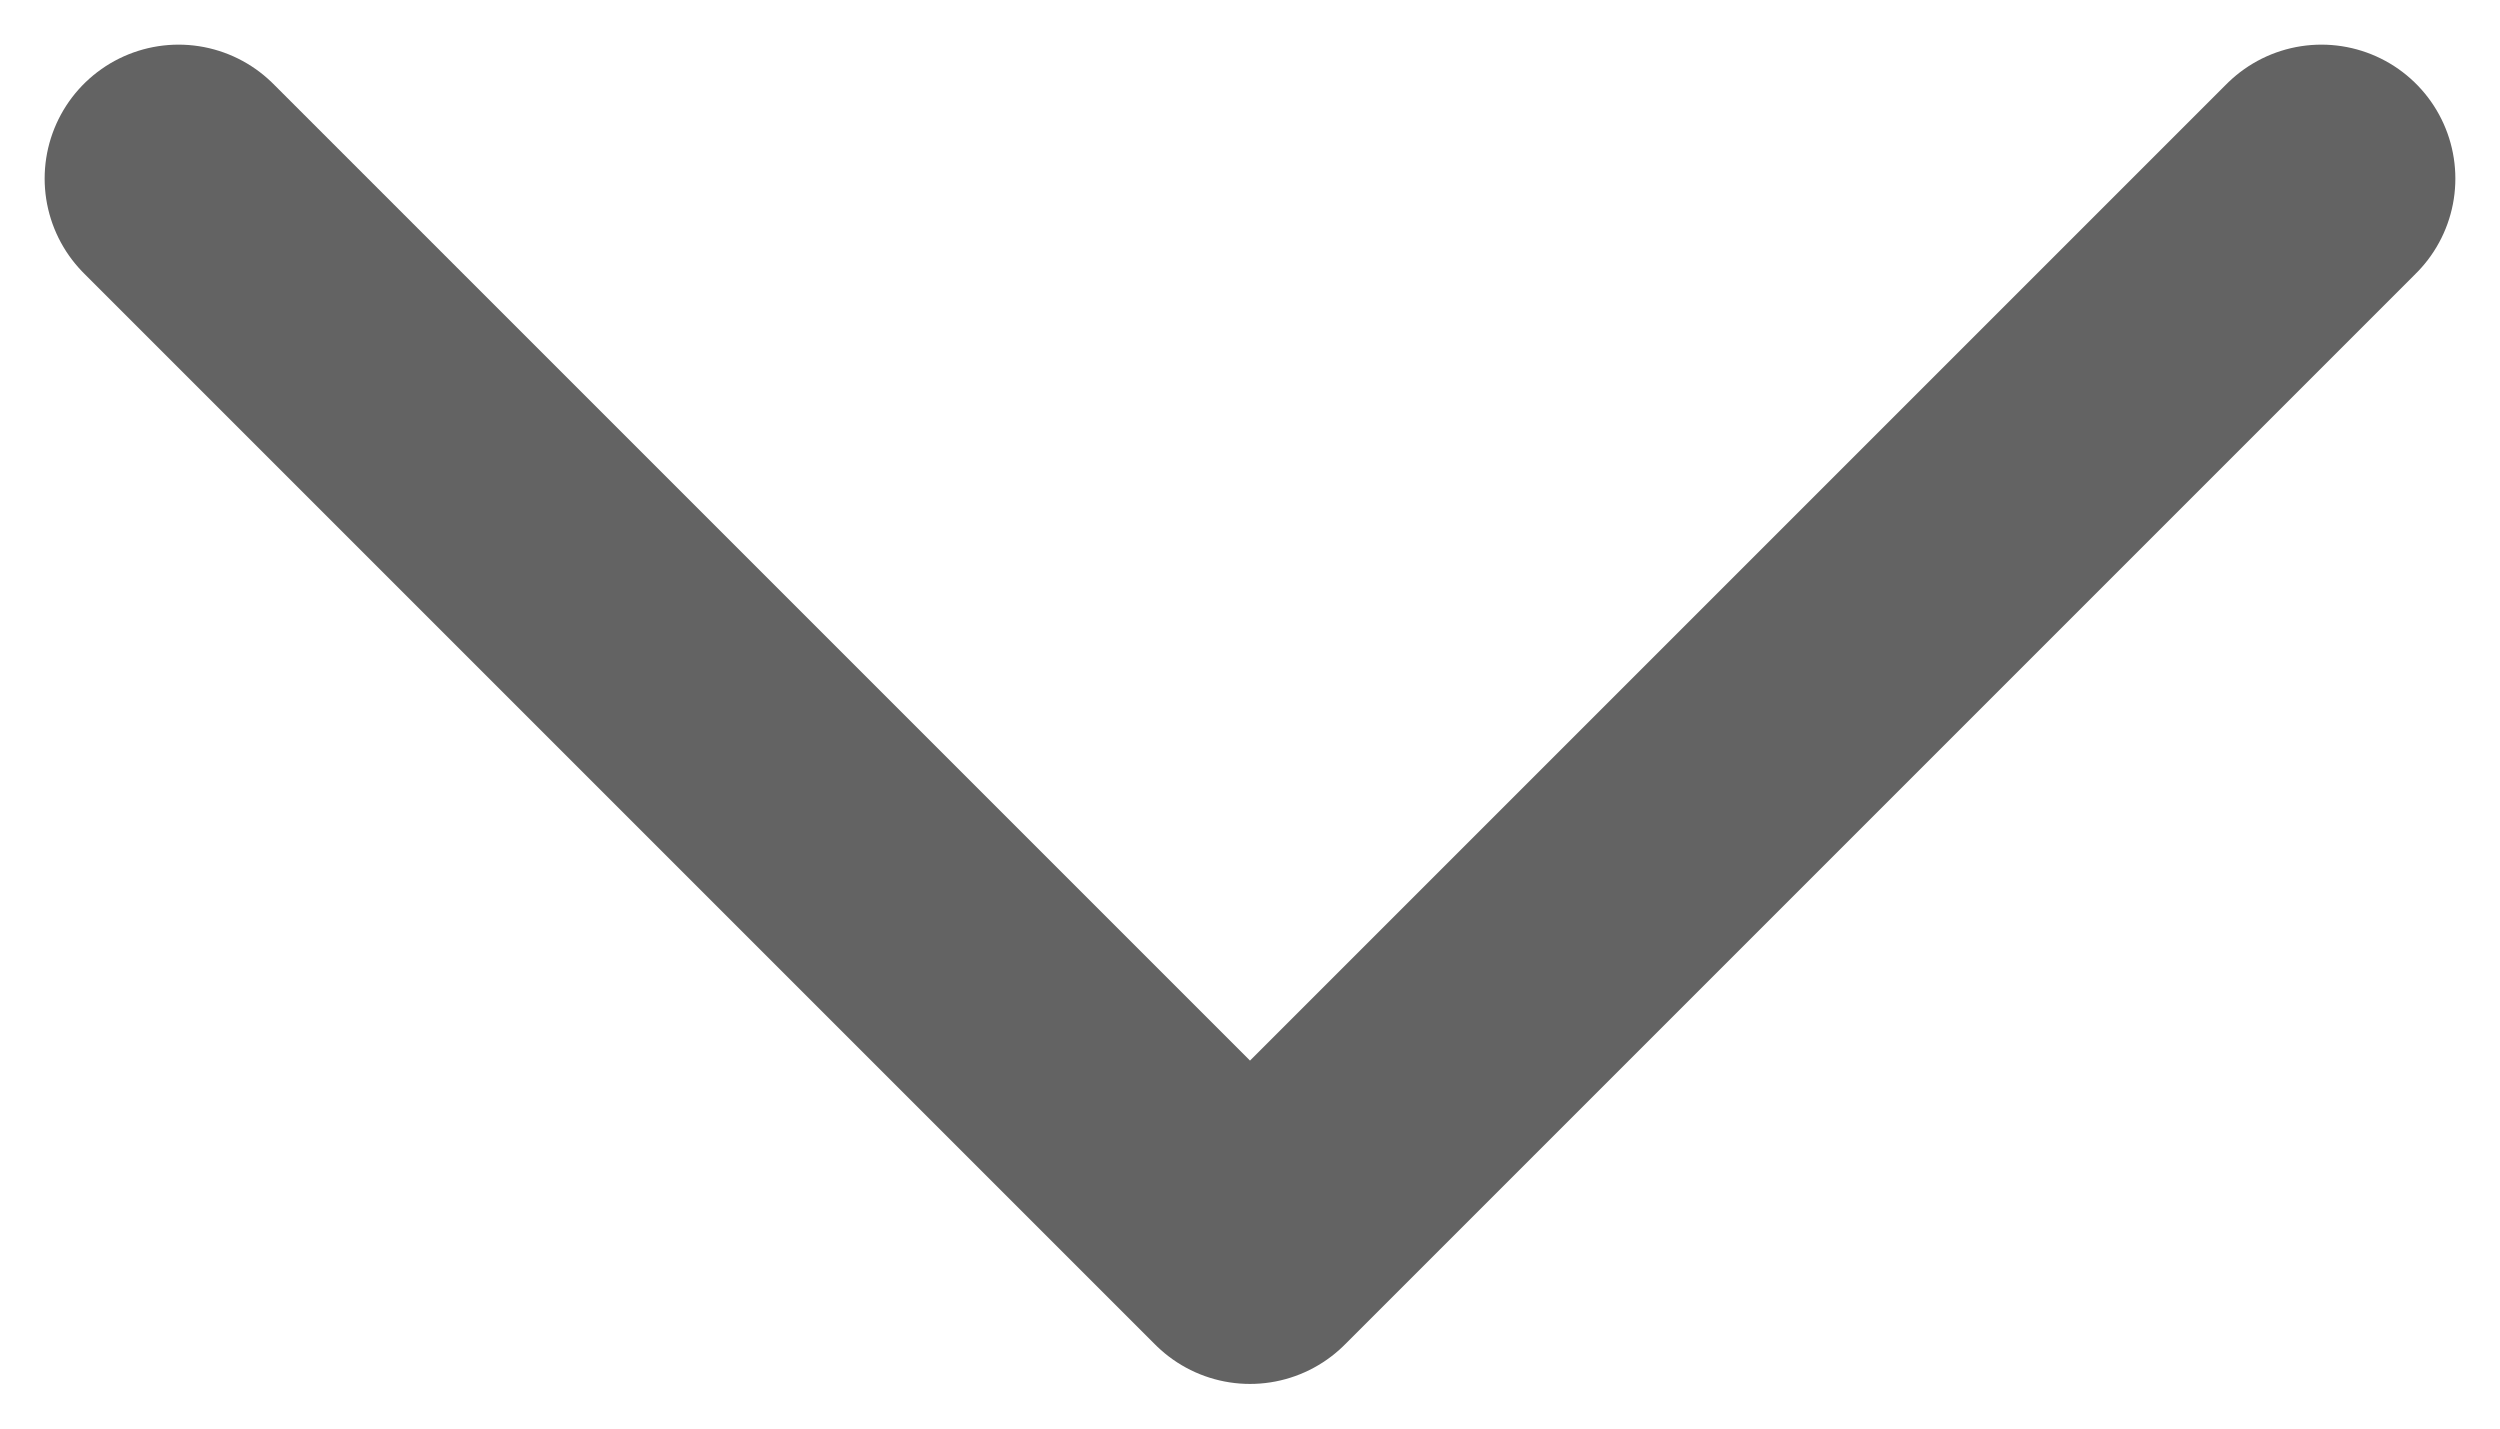
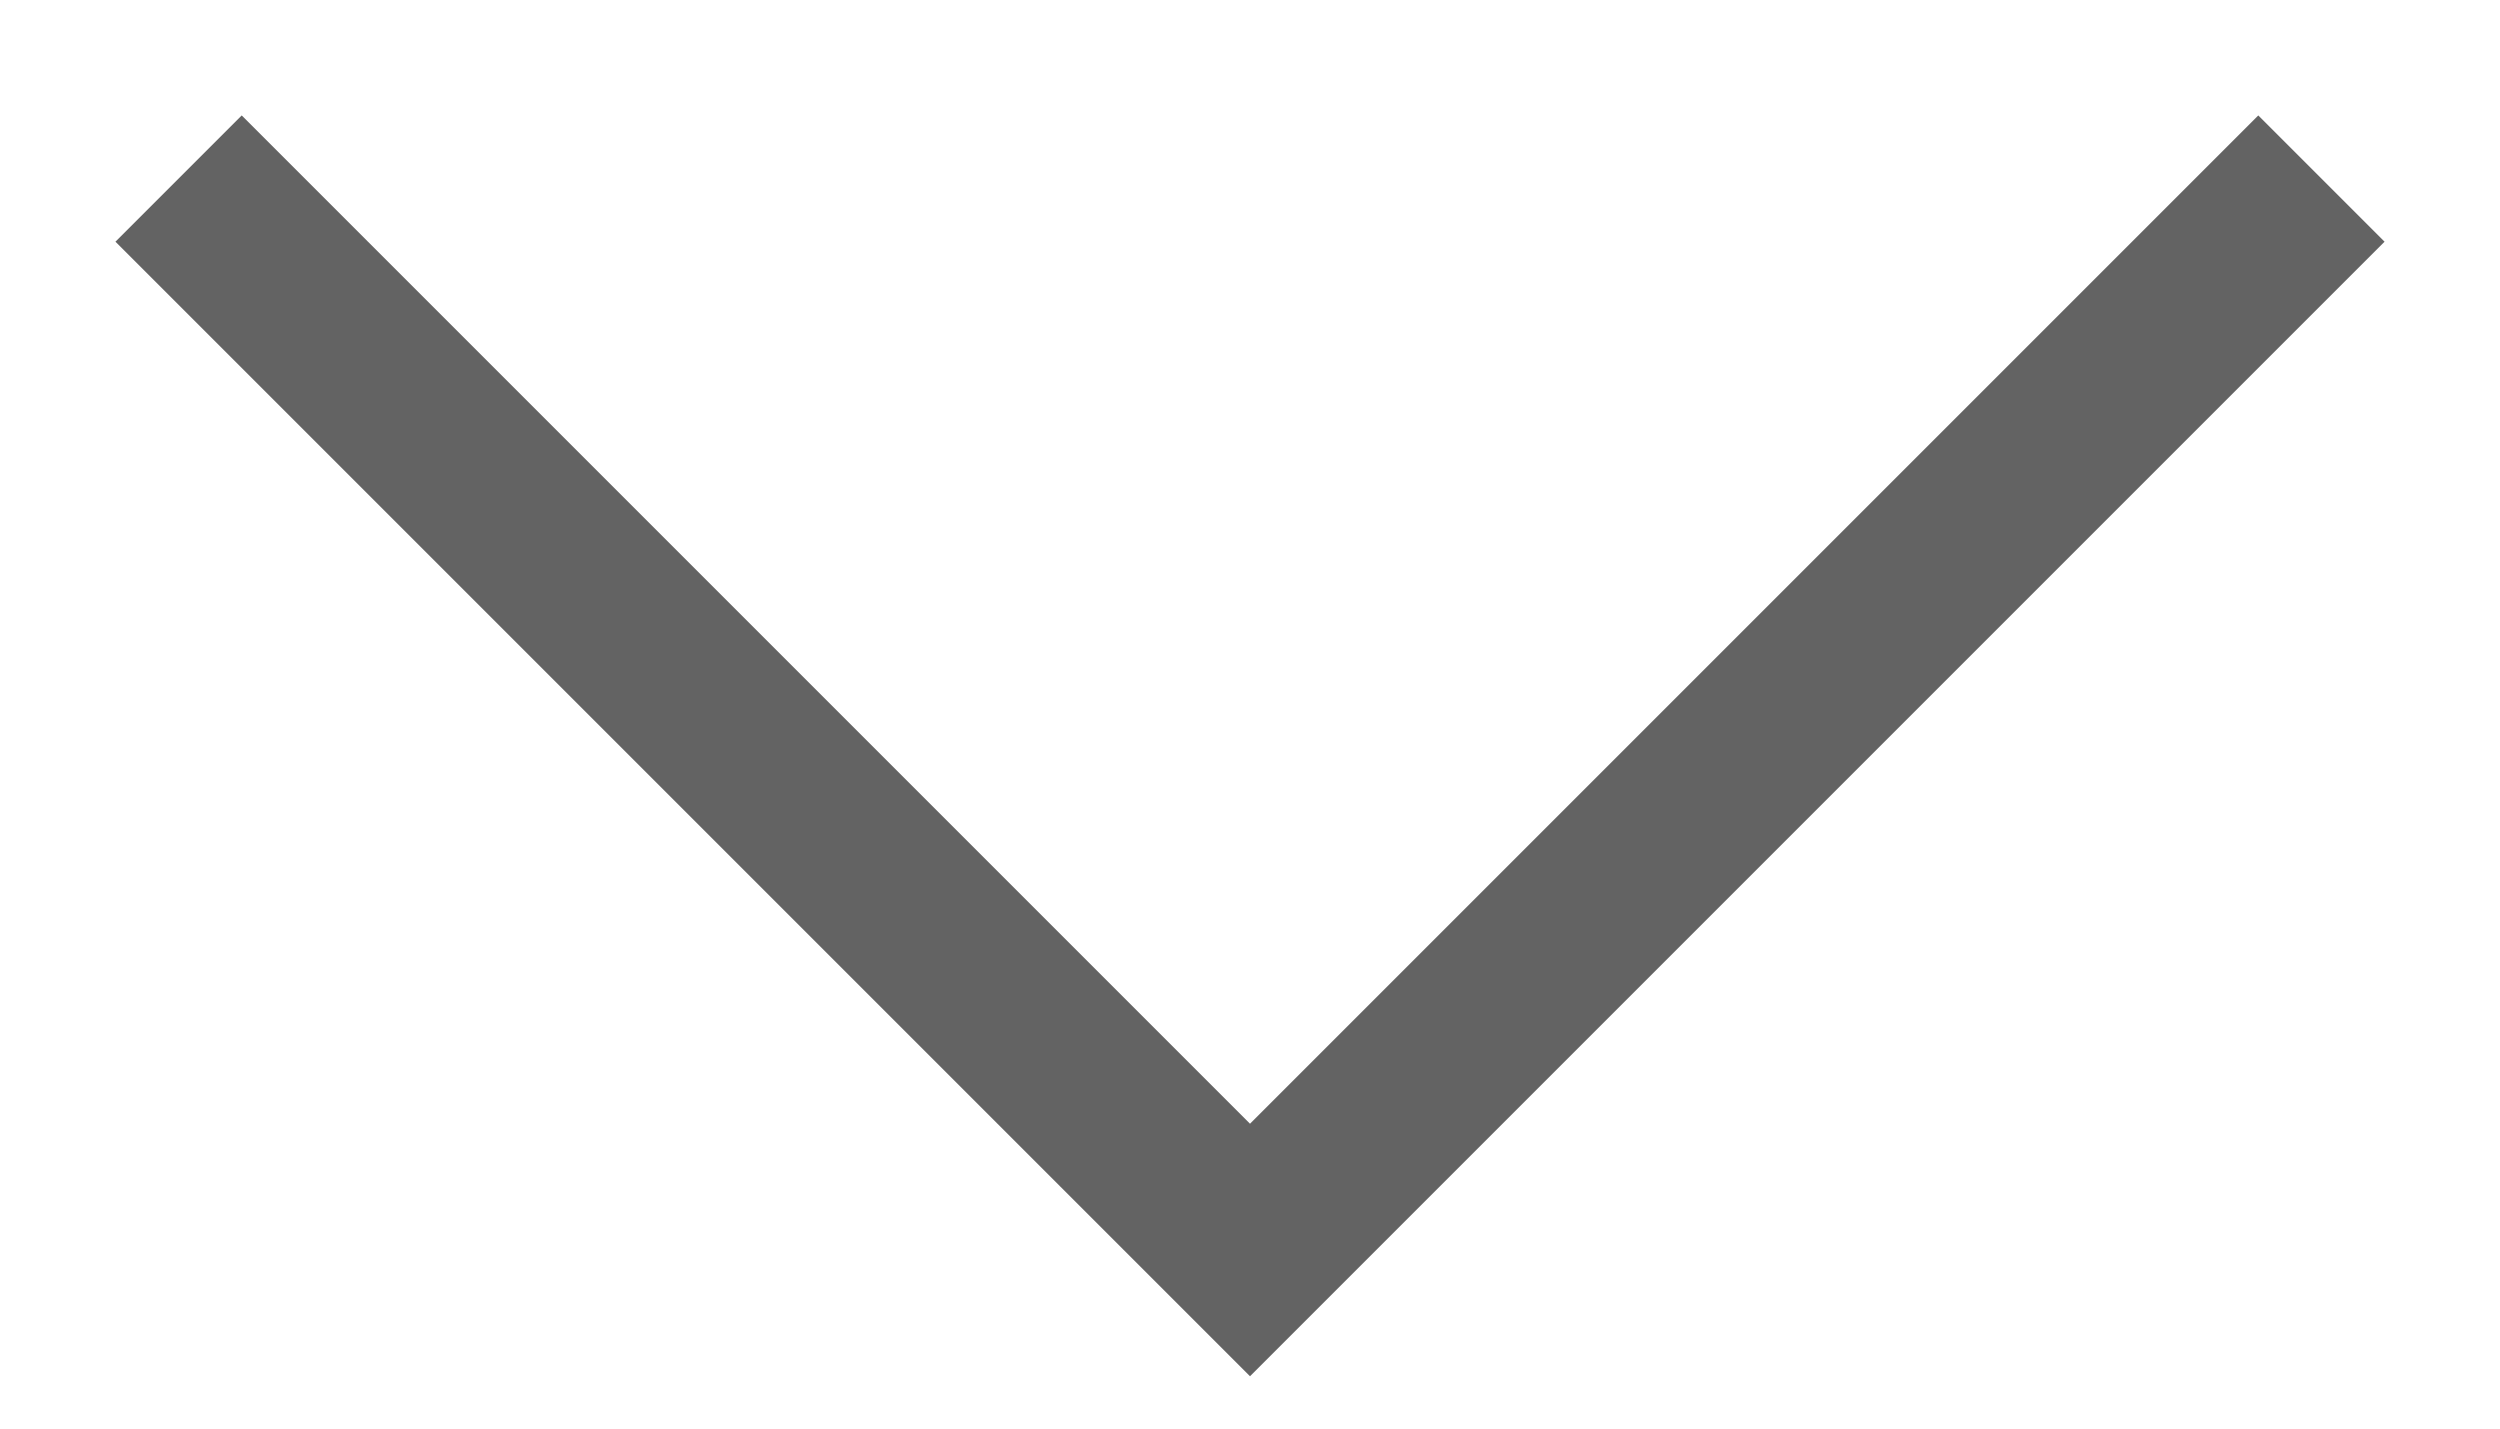
<svg xmlns="http://www.w3.org/2000/svg" width="14" height="8" viewBox="0 0 14 8" fill="none">
-   <path d="M13 1L7 7L1 1" stroke="#636363" stroke-width="1.5" stroke-linecap="round" stroke-linejoin="round" />
+   <path d="M13 1L7 7L1 1" stroke="#636363" strokeWidth="1.5" strokeLinecap="round" strokeLinejoin="round" />
</svg>
